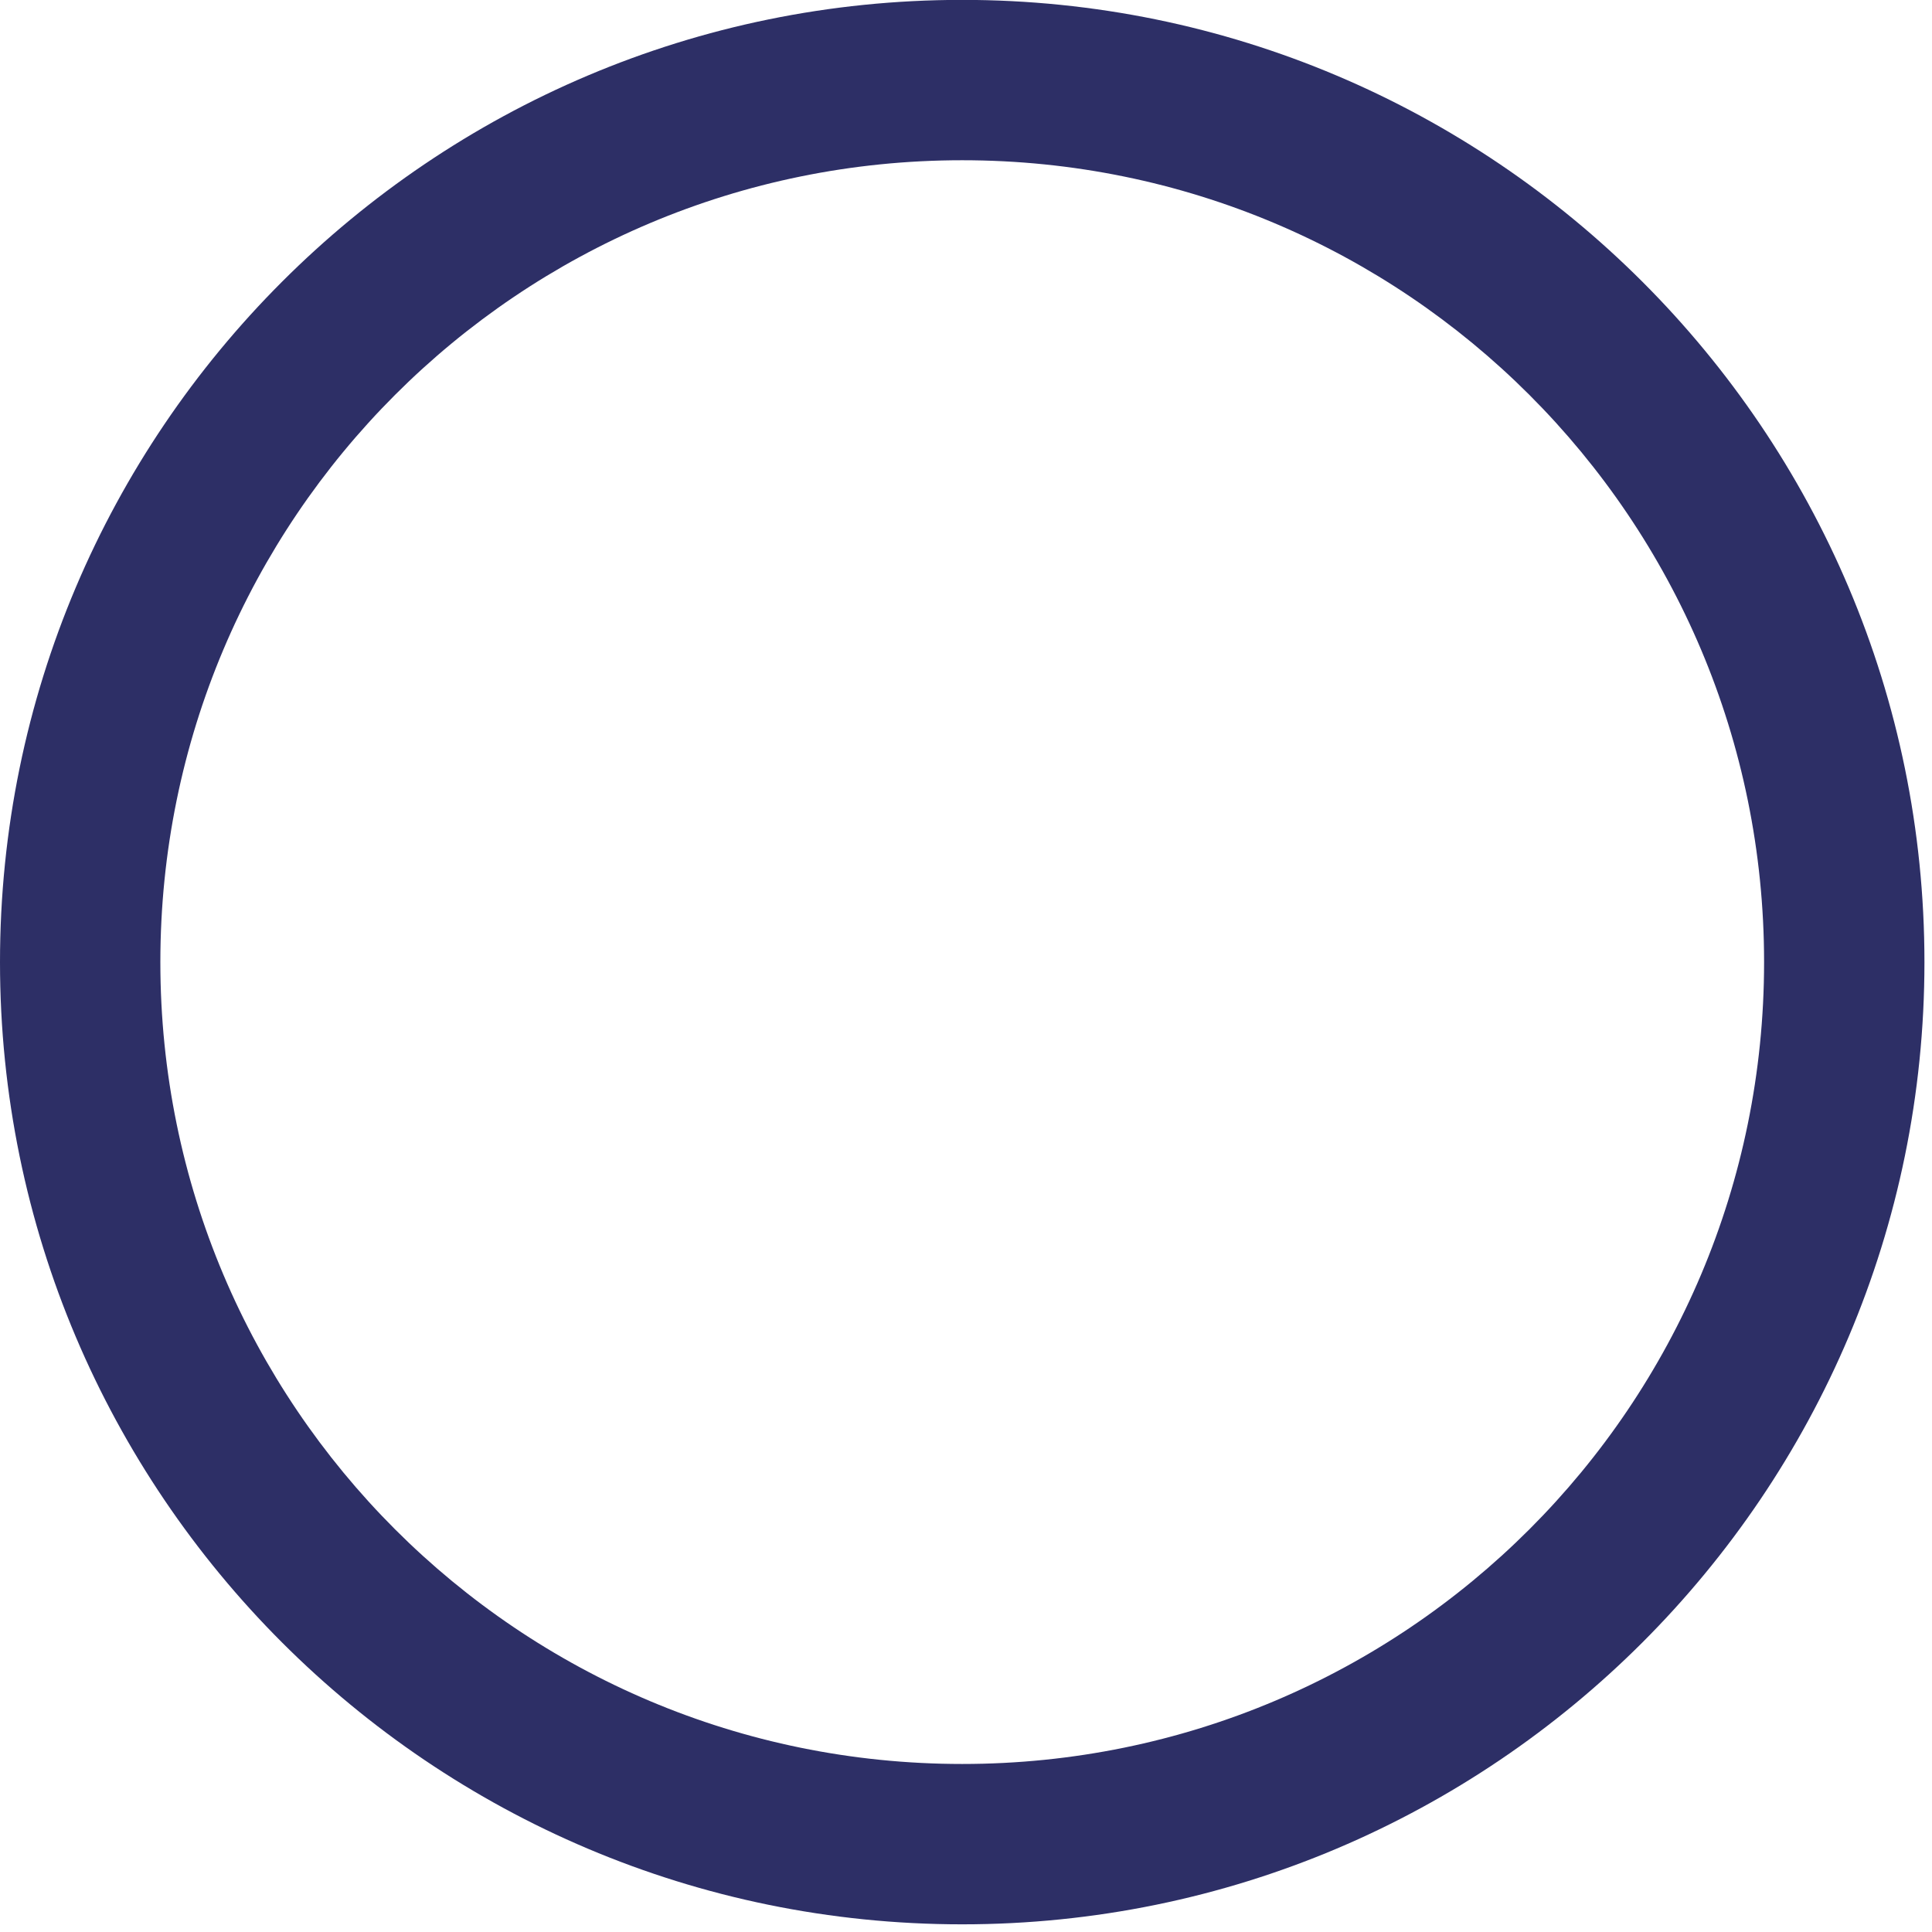
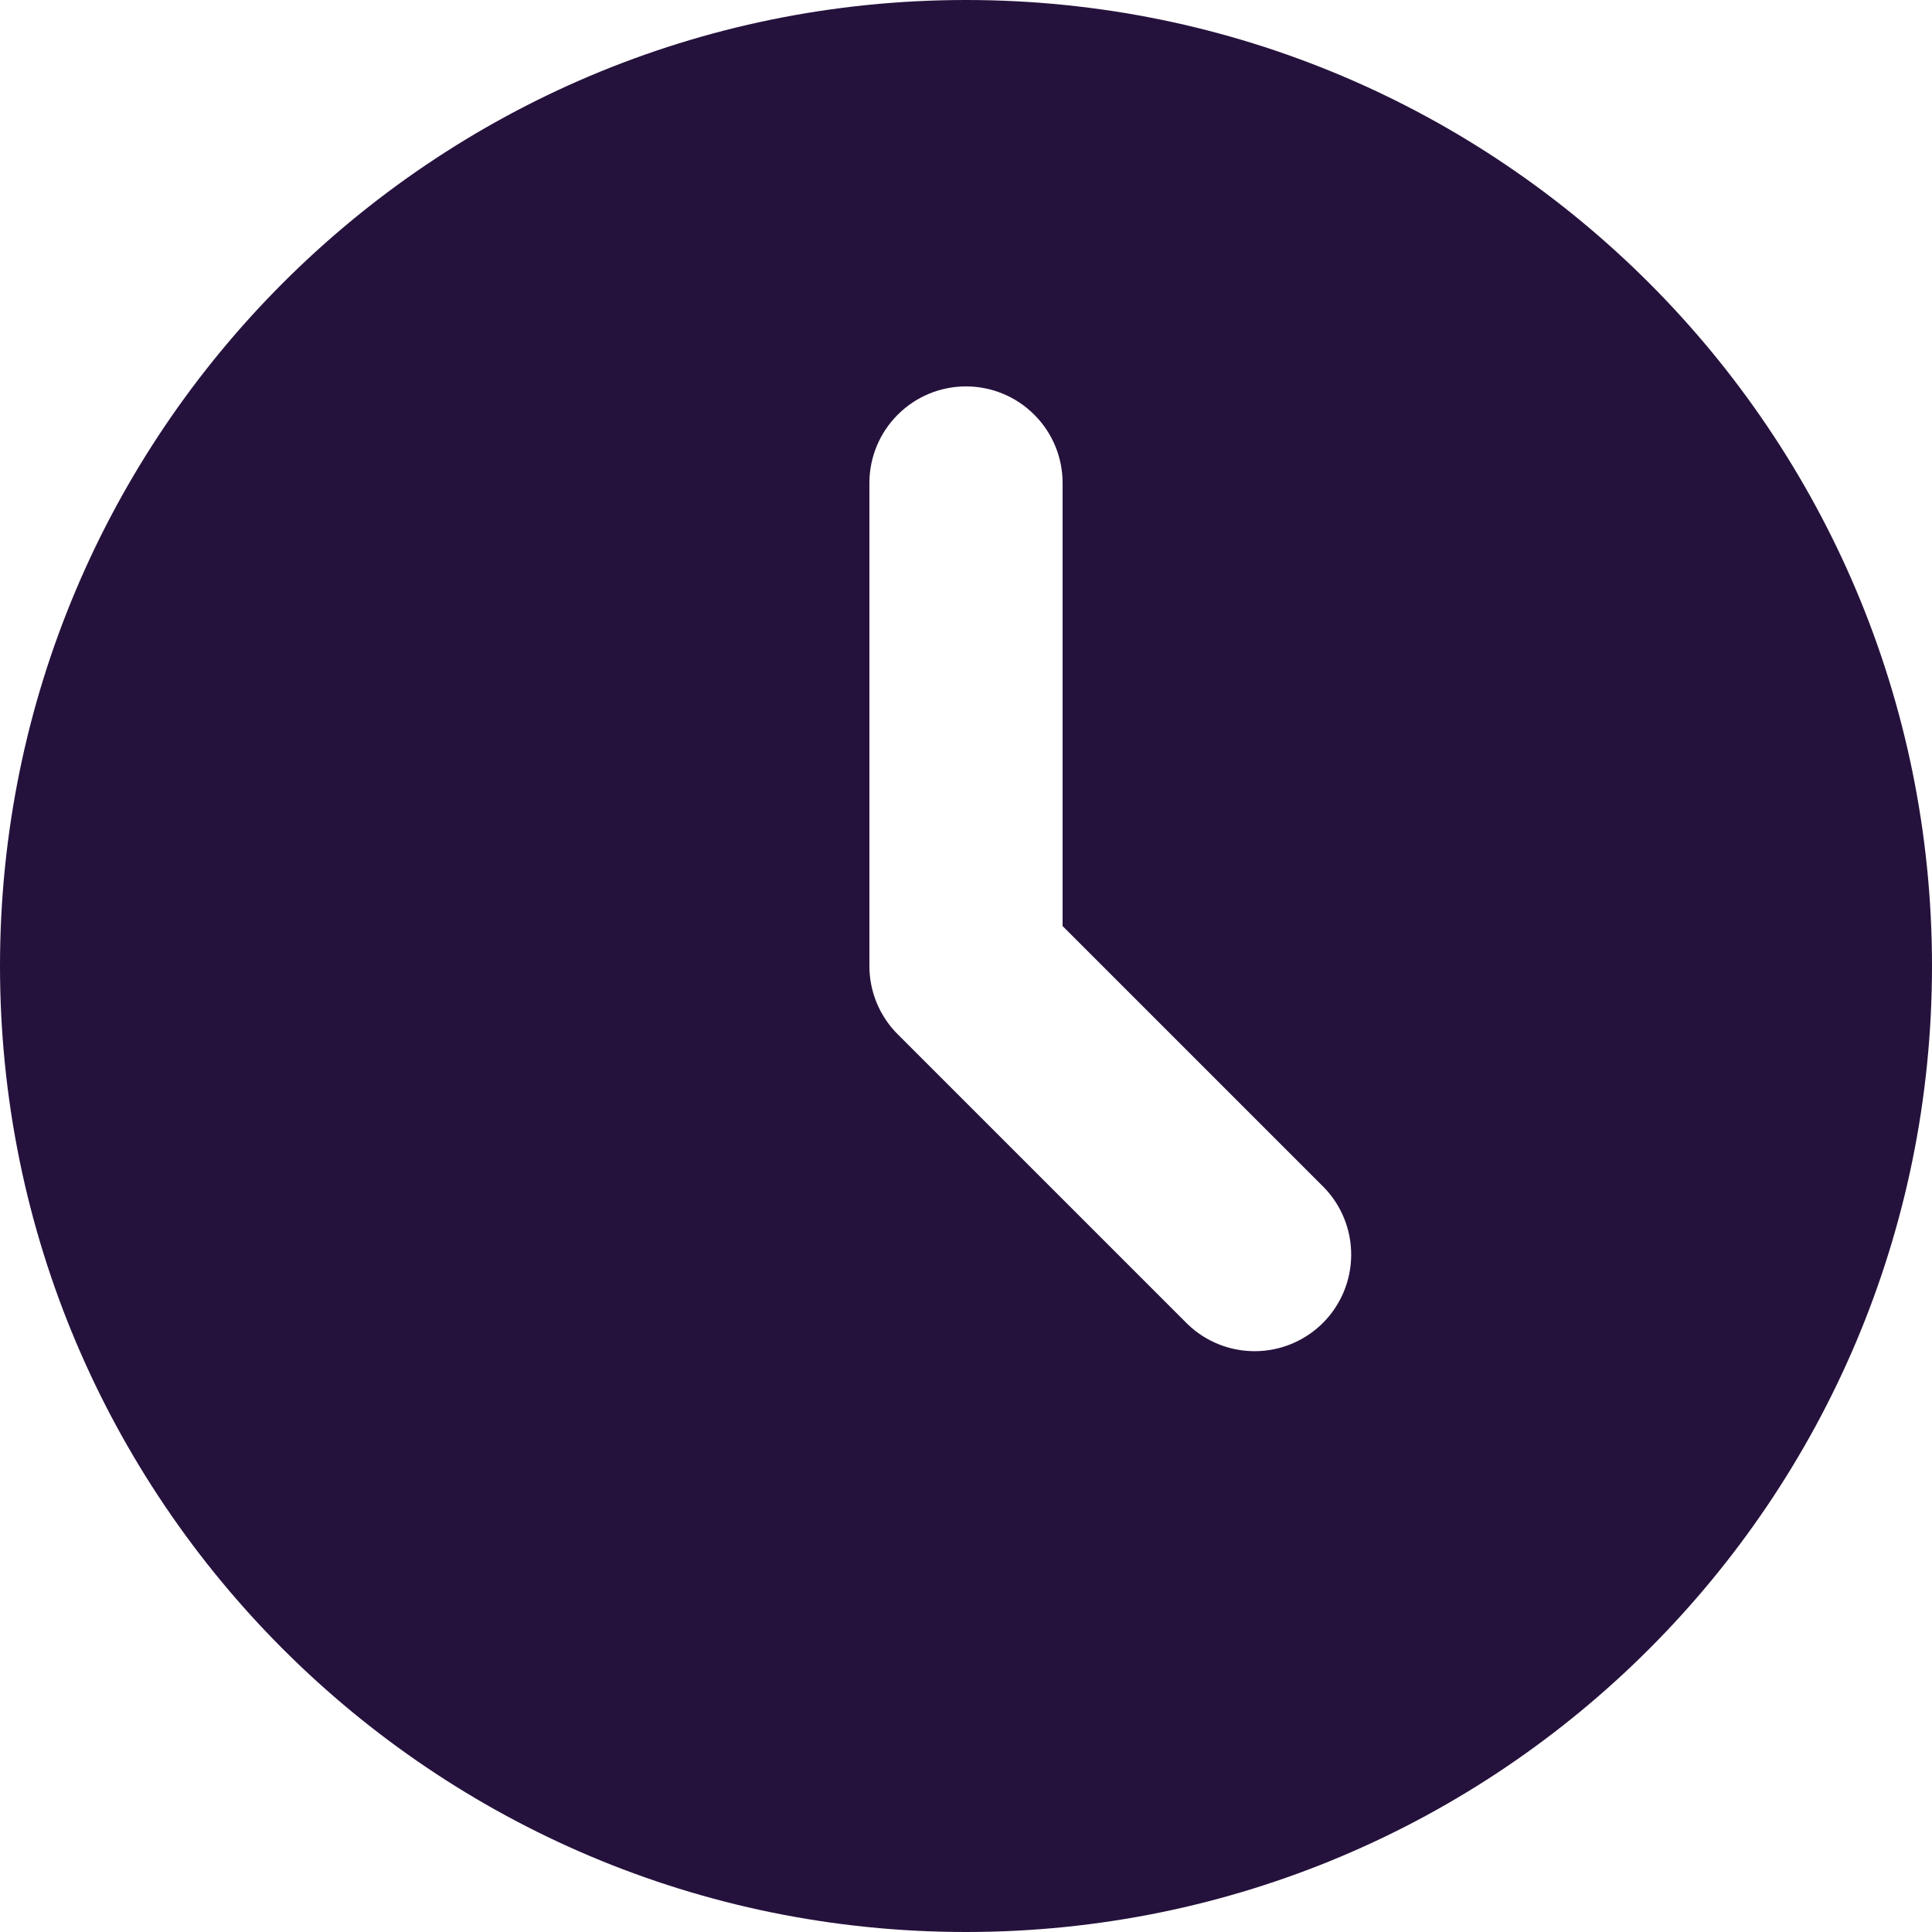
- <svg xmlns="http://www.w3.org/2000/svg" width="34" height="34" viewBox="0 0 34 34" fill="none">
-   <path d="M16.933 33.865C7.587 33.865 -0 26.278 -0 16.932C-0 7.585 7.587 -0.002 16.933 -0.002C26.28 -0.002 33.867 7.585 33.867 16.932C33.867 26.278 26.28 33.865 16.933 33.865ZM16.933 31.043C24.736 31.043 31.045 24.734 31.045 16.932C31.045 9.129 24.736 2.82 16.933 2.82C9.131 2.82 2.822 9.129 2.822 16.932C2.822 24.734 9.131 31.043 16.933 31.043Z" fill="#2D2F66" />
+ <svg xmlns="http://www.w3.org/2000/svg" width="35" height="35" viewBox="0 0 35 35" fill="none">
+   <path d="M17.5 0C27.165 0 35 7.835 35 17.5C35 27.165 27.165 35 17.5 35C7.835 35 0 27.165 0 17.5C0 7.835 7.835 0 17.5 0ZM17.5 7C17.036 7 16.591 7.184 16.263 7.513C15.934 7.841 15.75 8.286 15.75 8.75V17.5C15.75 17.964 15.934 18.409 16.263 18.737L21.513 23.987C21.843 24.306 22.285 24.482 22.744 24.478C23.203 24.474 23.642 24.29 23.966 23.966C24.29 23.642 24.474 23.203 24.478 22.744C24.482 22.285 24.306 21.843 23.987 21.513L19.25 16.776V8.75C19.25 8.286 19.066 7.841 18.737 7.513C18.409 7.184 17.964 7 17.5 7Z" fill="#25123C" />
</svg>
